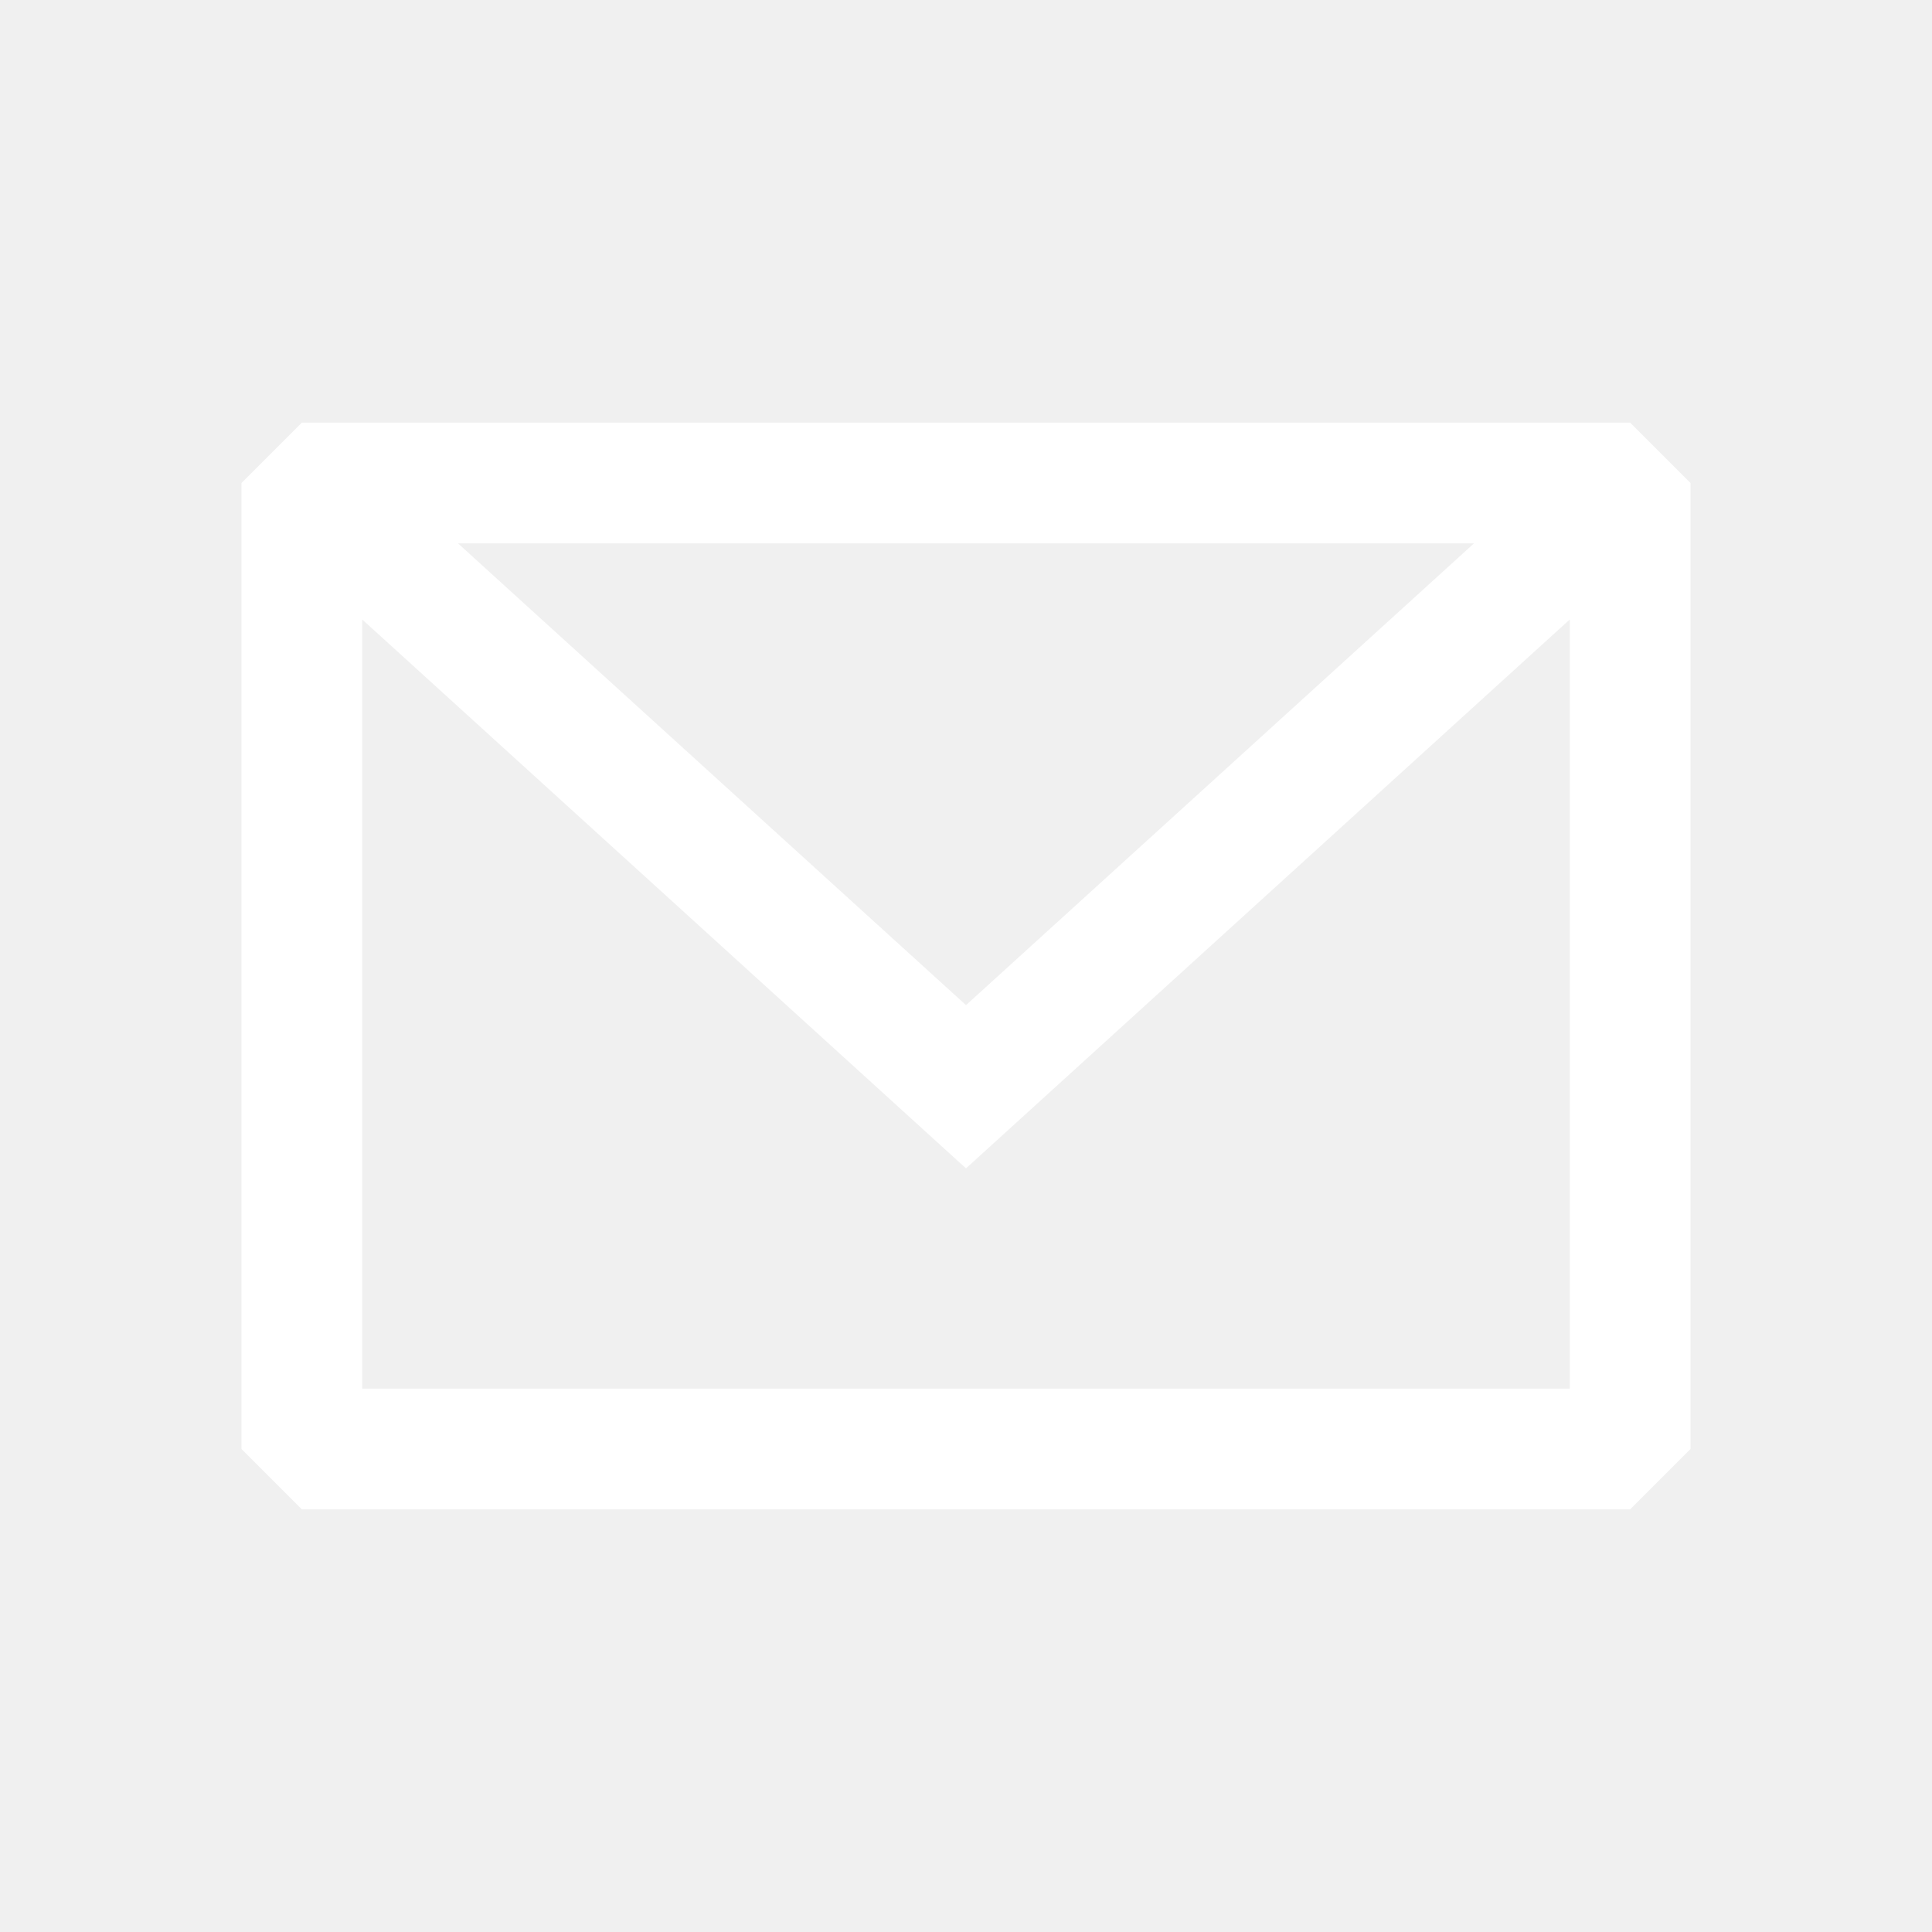
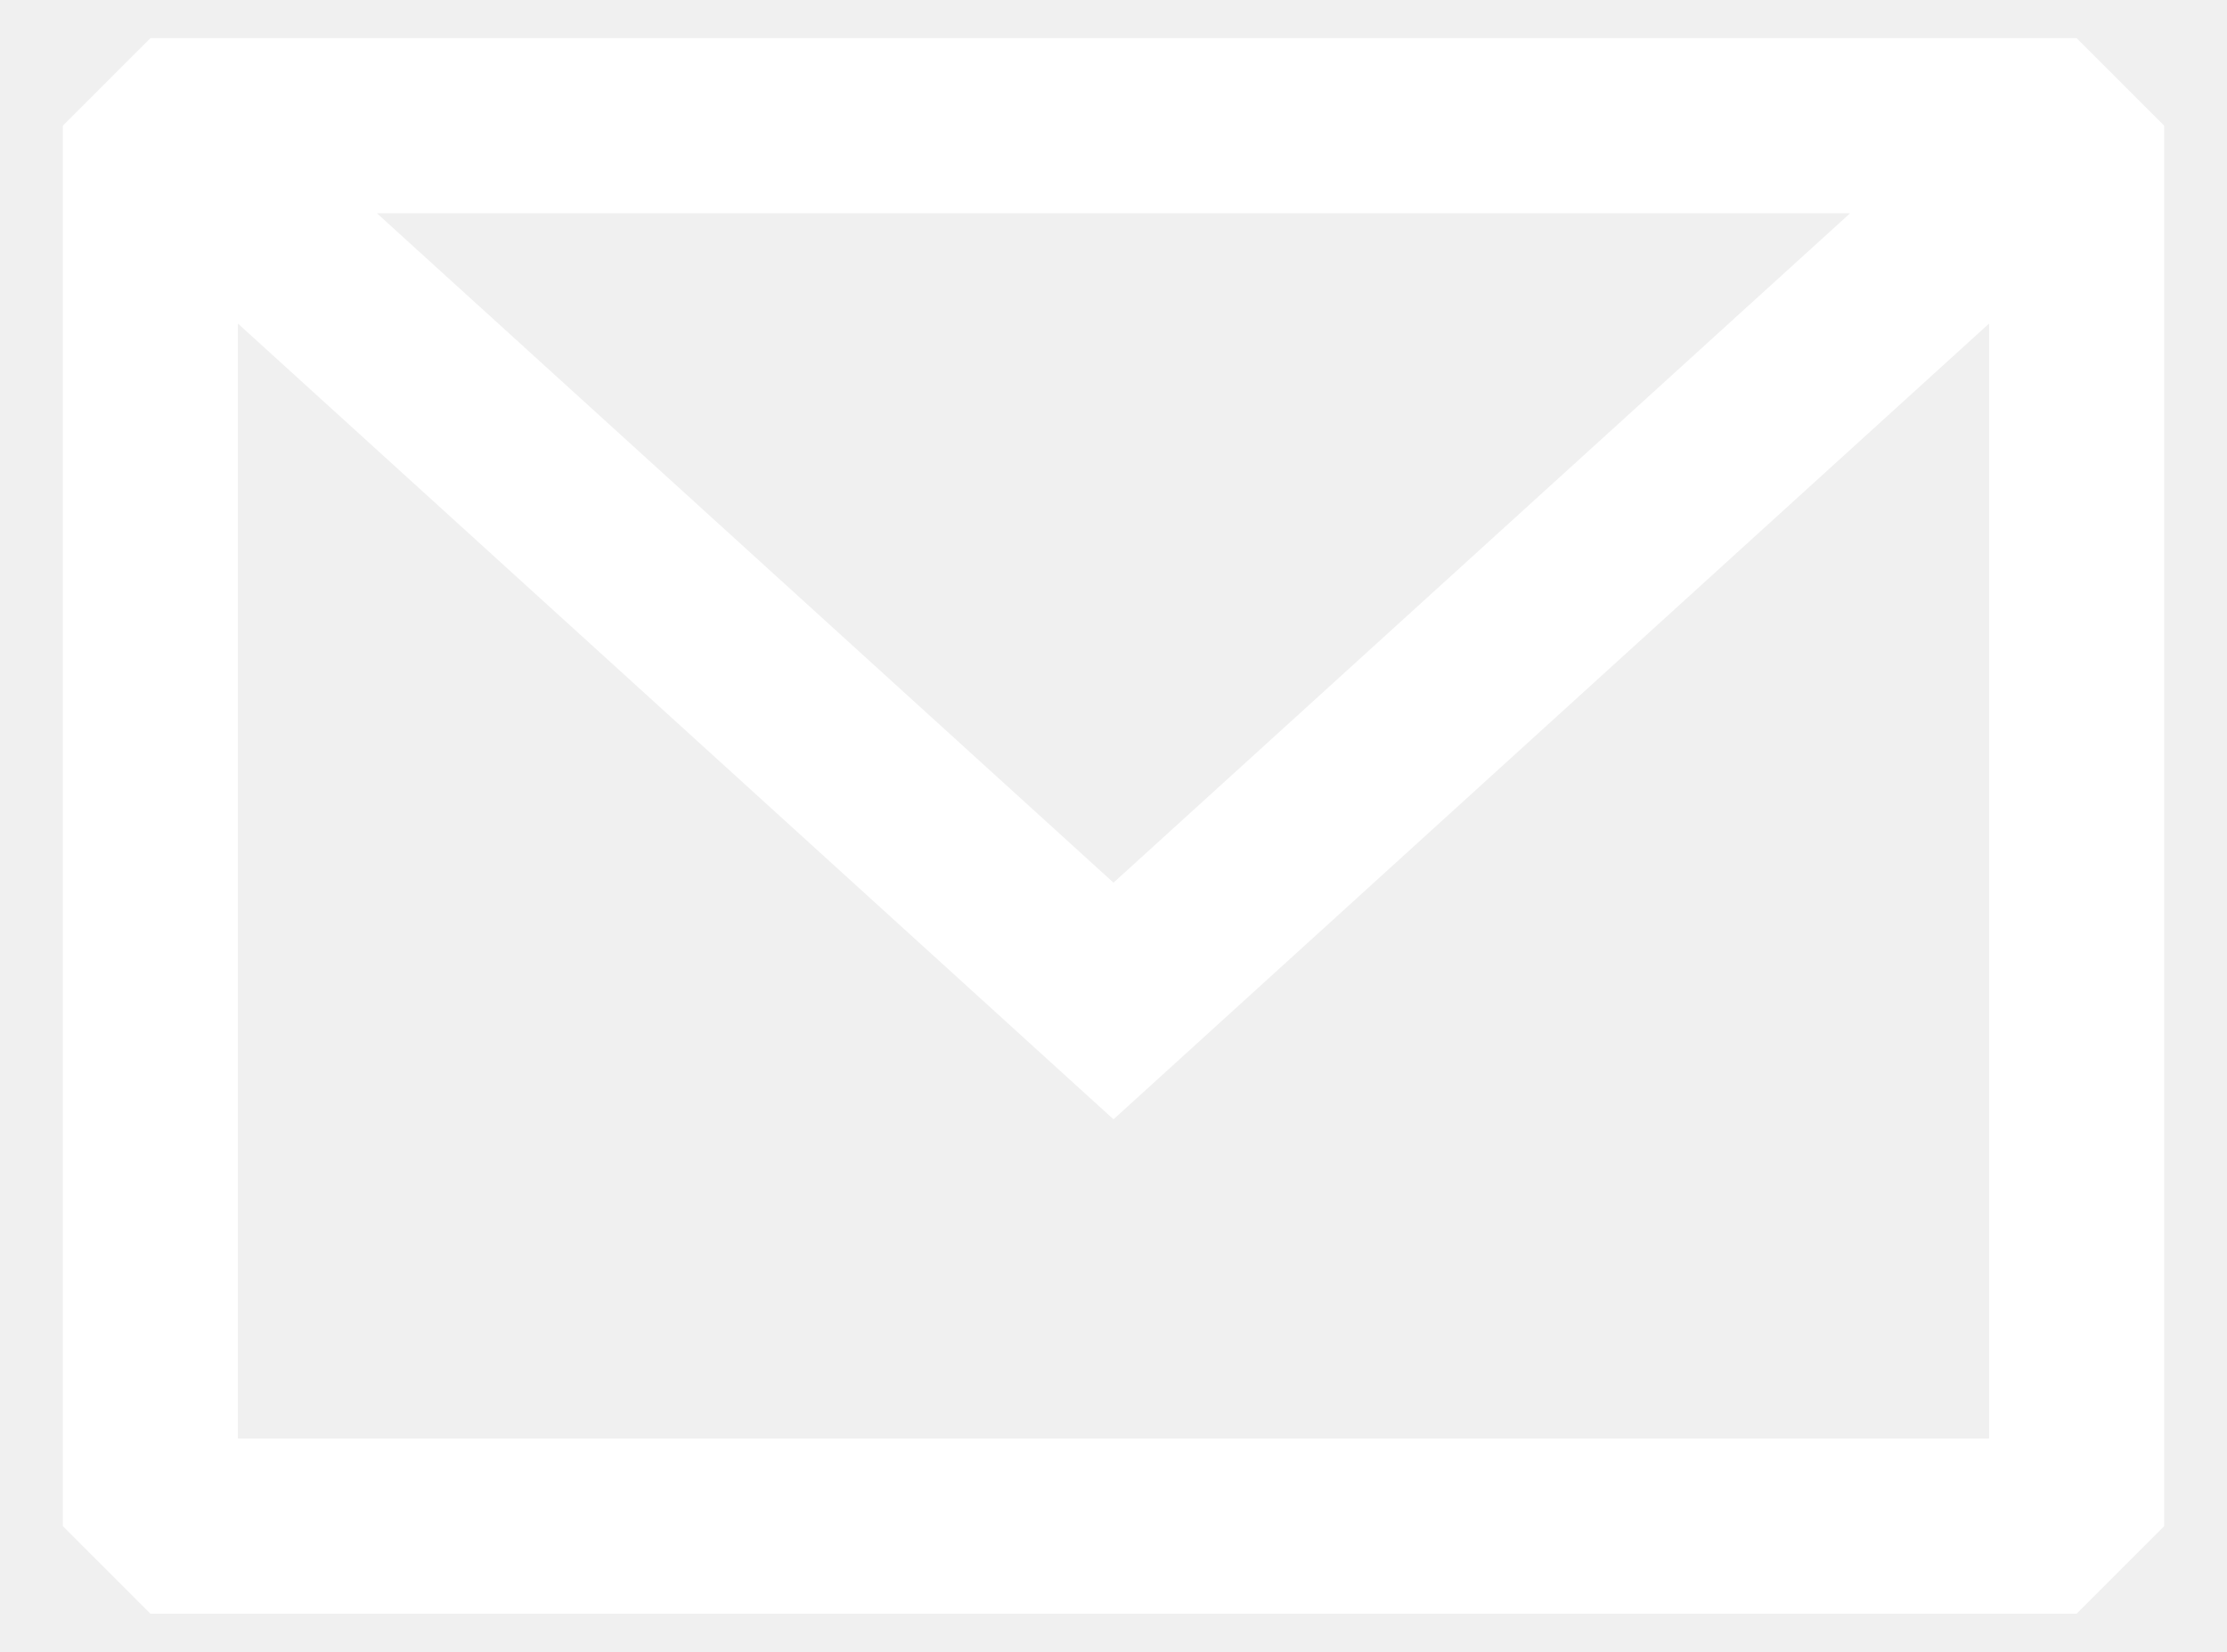
- <svg xmlns="http://www.w3.org/2000/svg" width="39" height="39" viewBox="0 0 39 39" fill="none">
-   <path fill-rule="evenodd" clip-rule="evenodd" d="M6.094 8.531L4.875 9.75V29.25L6.094 30.469H32.906L34.125 29.25V9.75L32.906 8.531H6.094ZM7.312 12.505V28.031H31.688V12.505L19.5 23.585L7.312 12.505ZM29.754 10.969H9.246L19.5 20.29L29.754 10.969Z" fill="white" />
+ <svg xmlns="http://www.w3.org/2000/svg" width="31" height="23" viewBox="0 0 31 23" fill="none">
+   <path fill-rule="evenodd" clip-rule="evenodd" d="M2.094 0.531L0.875 1.75V21.25L2.094 22.469H28.906L30.125 21.25V1.75L28.906 0.531H2.094ZM3.312 4.505V20.031H27.688V4.505L15.5 15.585L3.312 4.505ZM25.754 2.969H5.246L15.5 12.29L25.754 2.969Z" fill="white" />
</svg>
